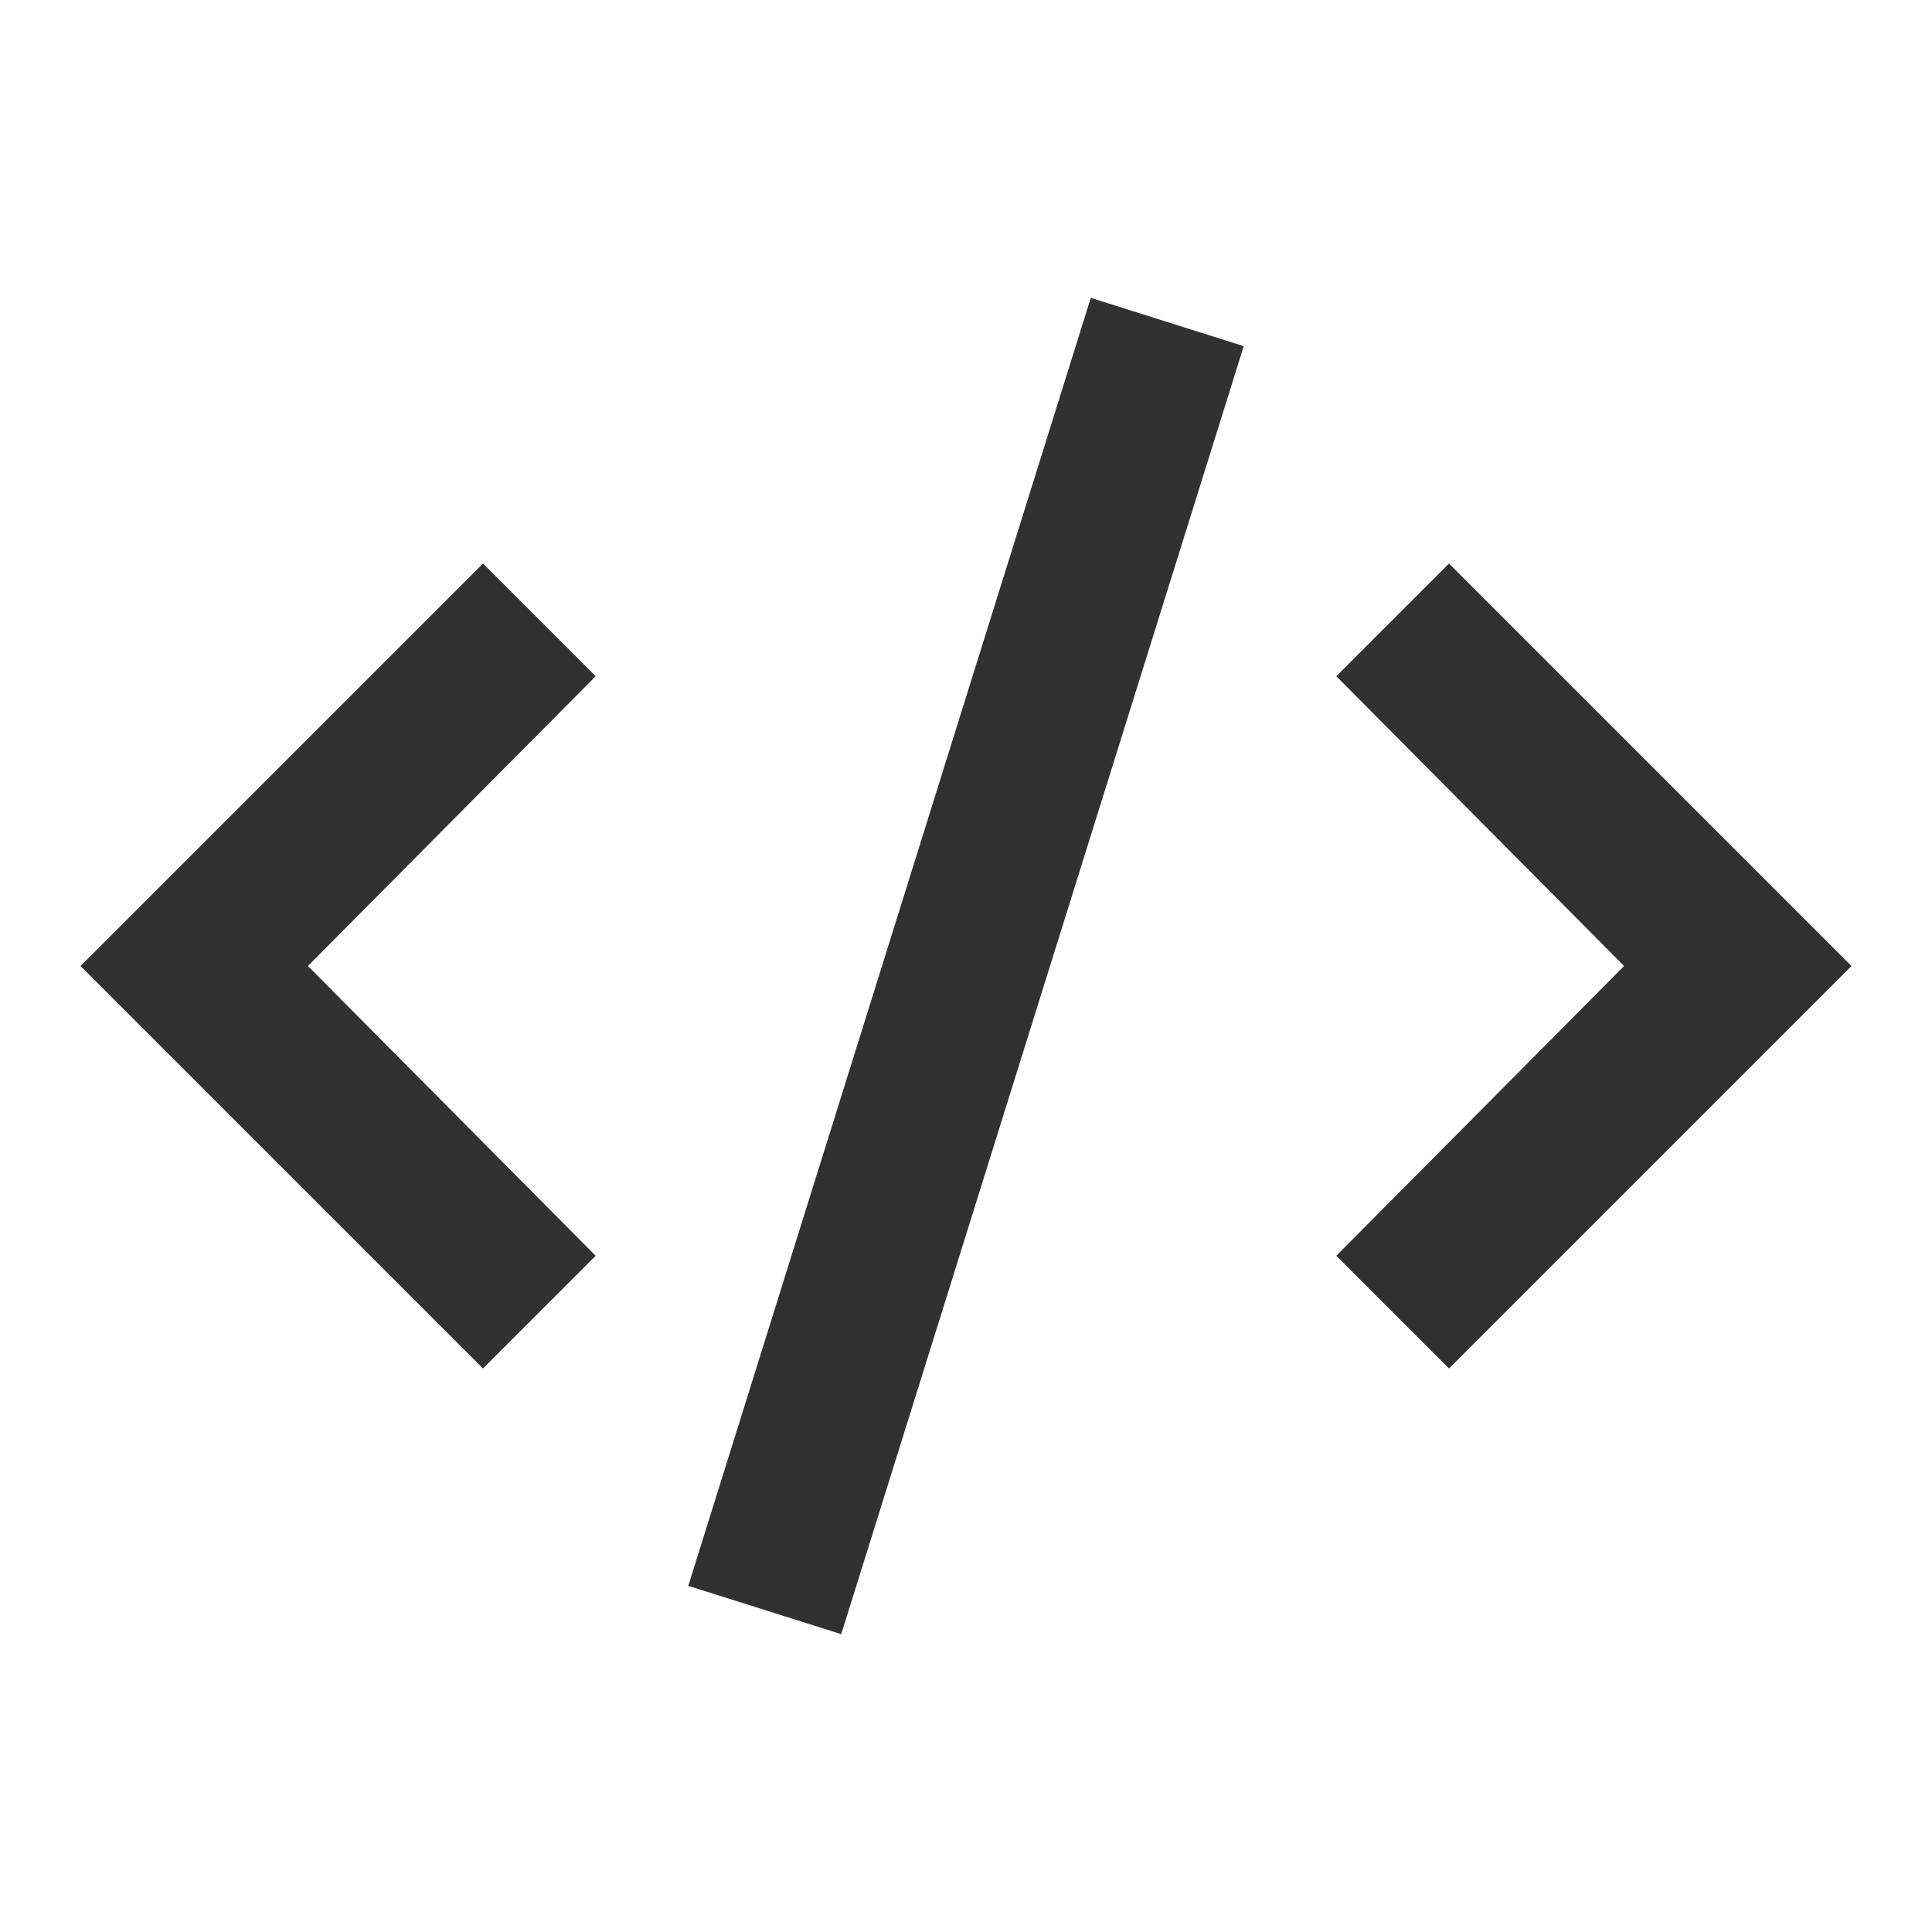
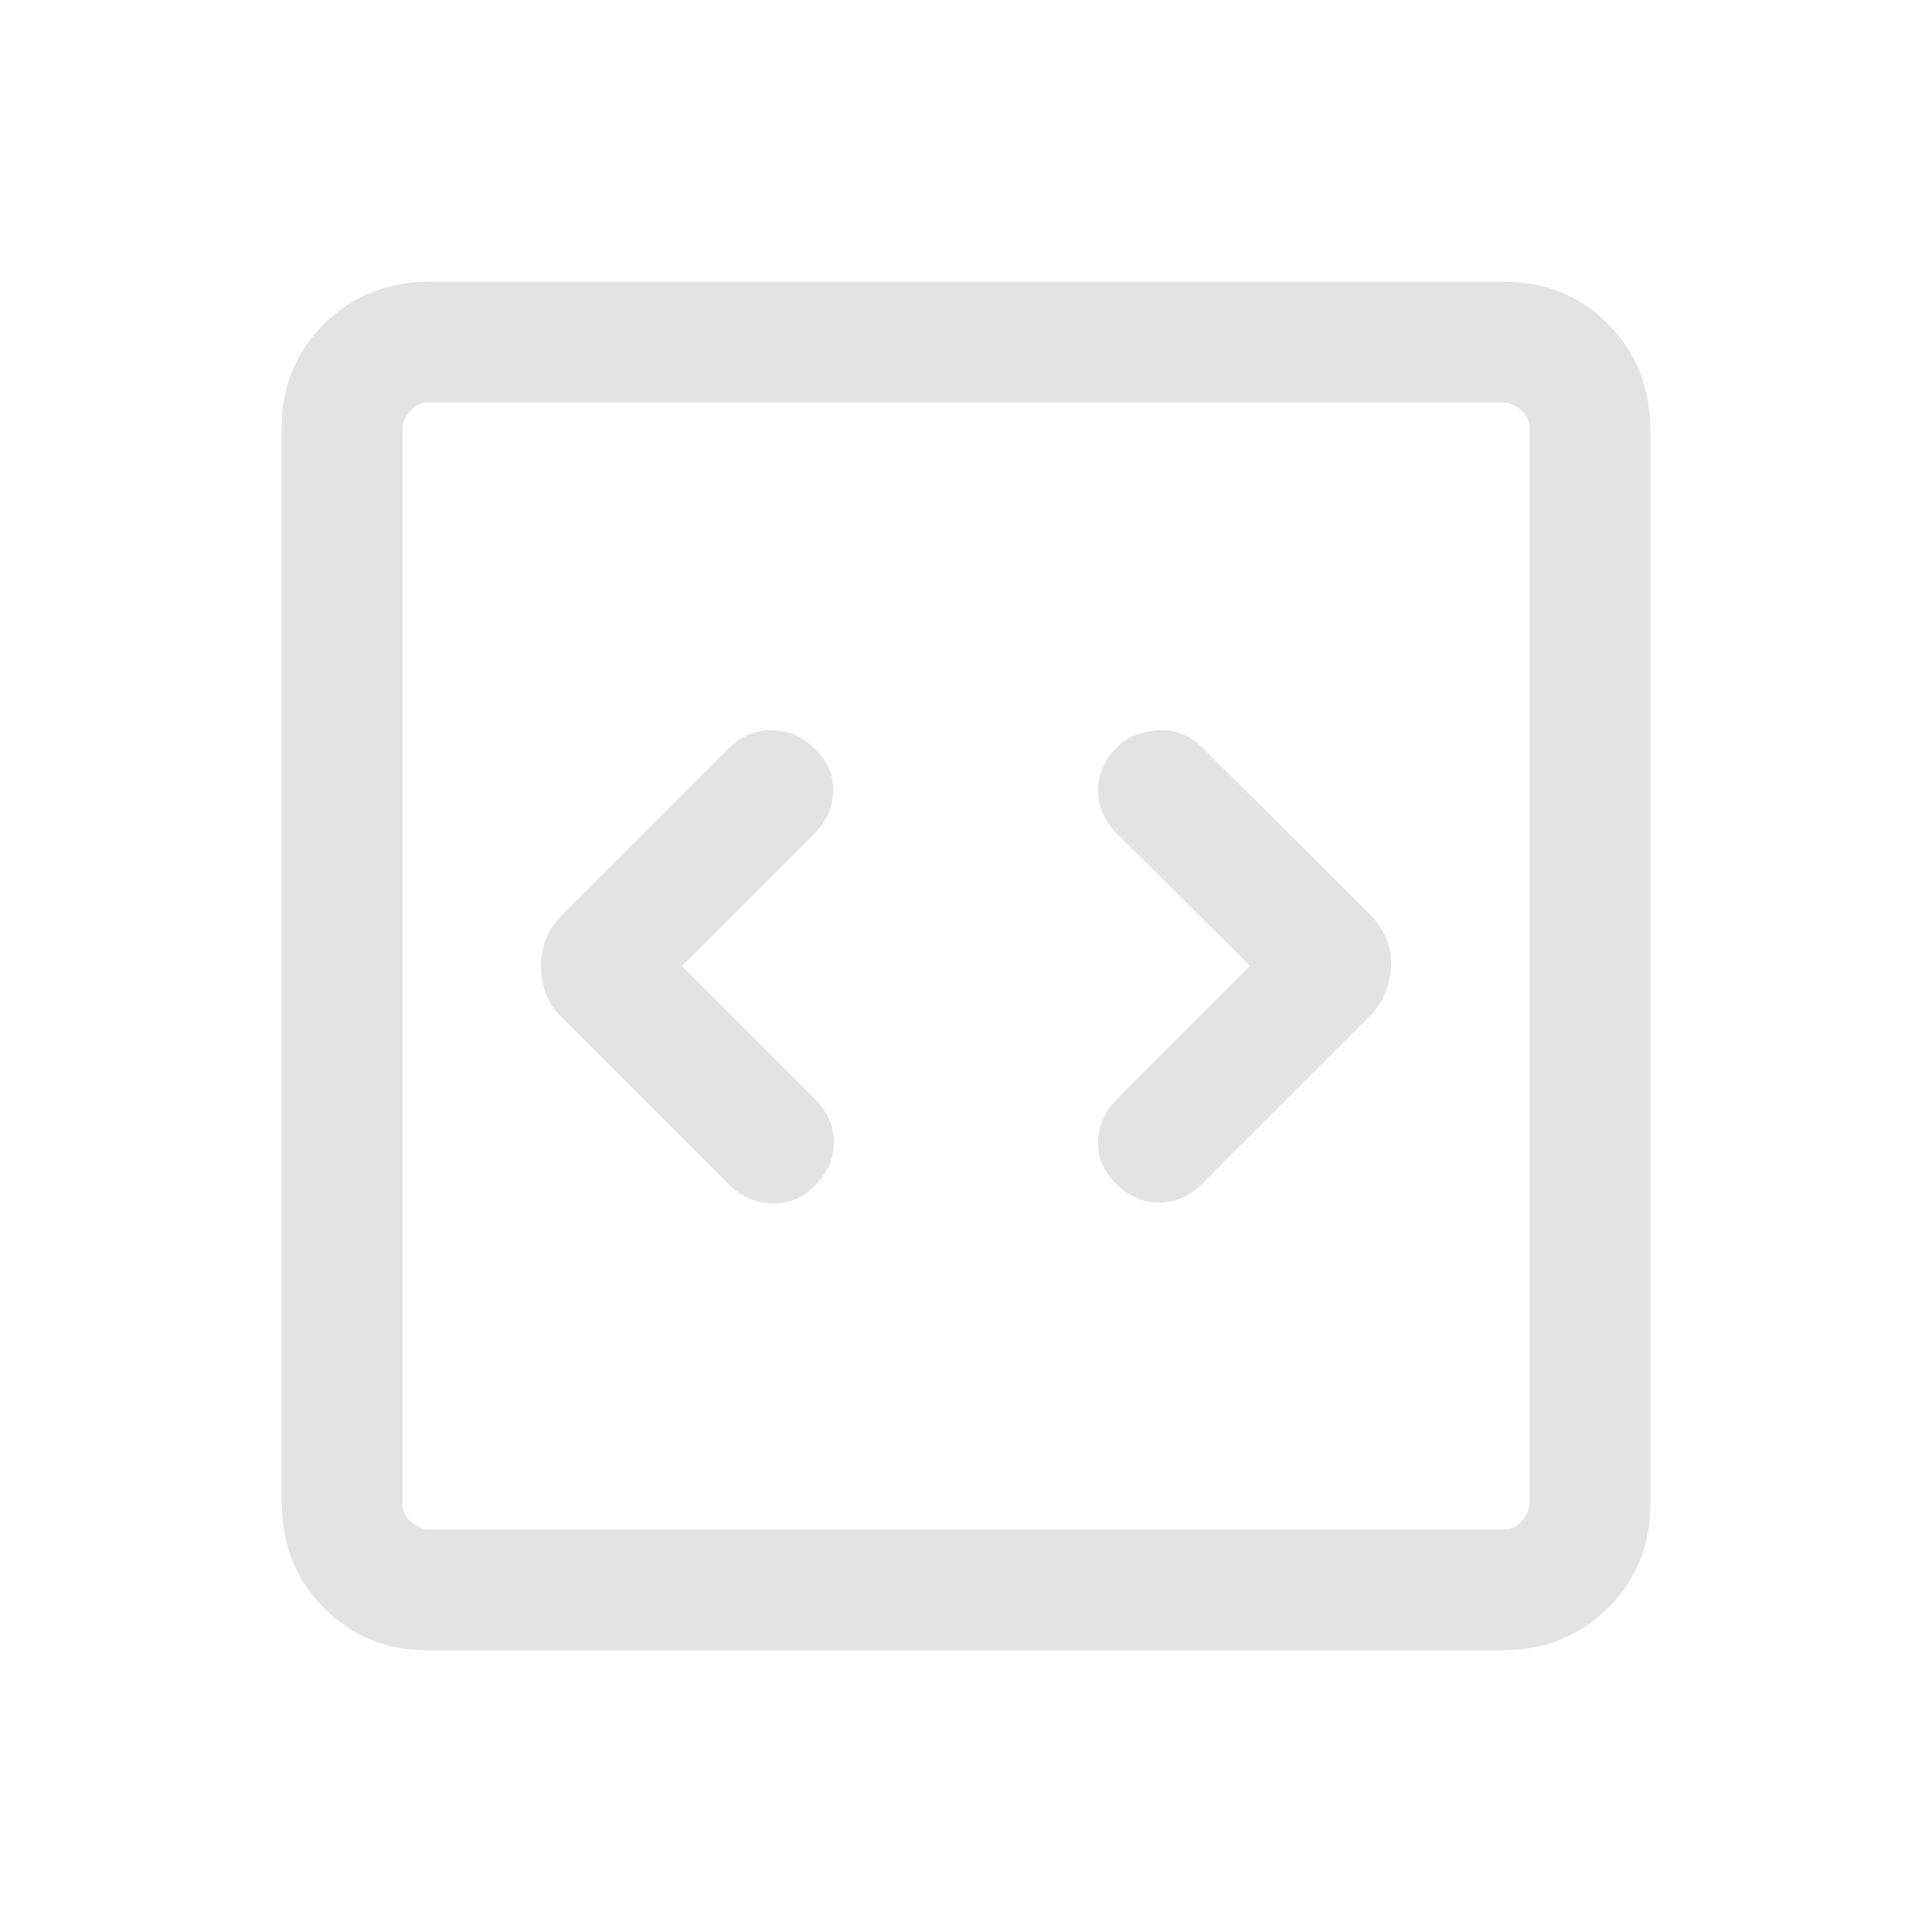
- <svg xmlns="http://www.w3.org/2000/svg" viewBox="0 -960 960 960" fill="#313131">
-   <path d="M240-280 40-480l200-200 56 56-143 144 143 144-56 56Zm178 132-76-24 200-640 76 24-200 640Zm302-132-56-56 143-144-143-144 56-56 200 200-200 200Z" />
+ <svg xmlns="http://www.w3.org/2000/svg" viewBox="0 0 24 24" fill="#e3e3e3">
+   <path d="M8.47,12l1.65-1.65q0.22-0.22 0.23-0.52T10.12,9.3T9.58,9.07T9.05,9.3L6.98,11.37q-0.14,0.14-0.2,0.3T6.72,12t0.06,0.34t0.2,0.3l2.08,2.08q0.22,0.22 0.53,0.23t0.54-0.23t0.23-0.53t-0.23-0.53L8.47,12Zm7.06,0l-1.66,1.66q-0.22,0.22-0.23,0.52t0.23,0.53t0.53,0.23t0.53-0.23l2.08-2.08q0.14-0.14 0.2-0.3T17.28,12t-0.06-0.34t-0.2-0.3L14.94,9.29q-0.11-0.11-0.25-0.17T14.41,9.07T14.13,9.12T13.87,9.29q-0.23,0.23-0.23,0.53t0.23,0.53L15.53,12ZM5.31,20.5q-0.76,0-1.28-0.52T3.5,18.69V5.31q0-0.76 0.52-1.28T5.31,3.5H18.69q0.76,0 1.28,0.52T20.5,5.31V18.69q0,0.76-0.52,1.28T18.69,20.5H5.31Zm0-1.5H18.69q0.12,0 0.21-0.1T19,18.69V5.31q0-0.12-0.1-0.21T18.69,5H5.31Q5.19,5 5.1,5.1T5,5.31V18.69q0,0.12 0.1,0.21T5.31,19ZM5,5Q5,5 5,5.09T5,5.31V18.69q0,0.13 0,0.22T5,19q0,0 0-0.09t0-0.22V5.31Q5,5.17 5,5.09T5,5Z" />
</svg>
